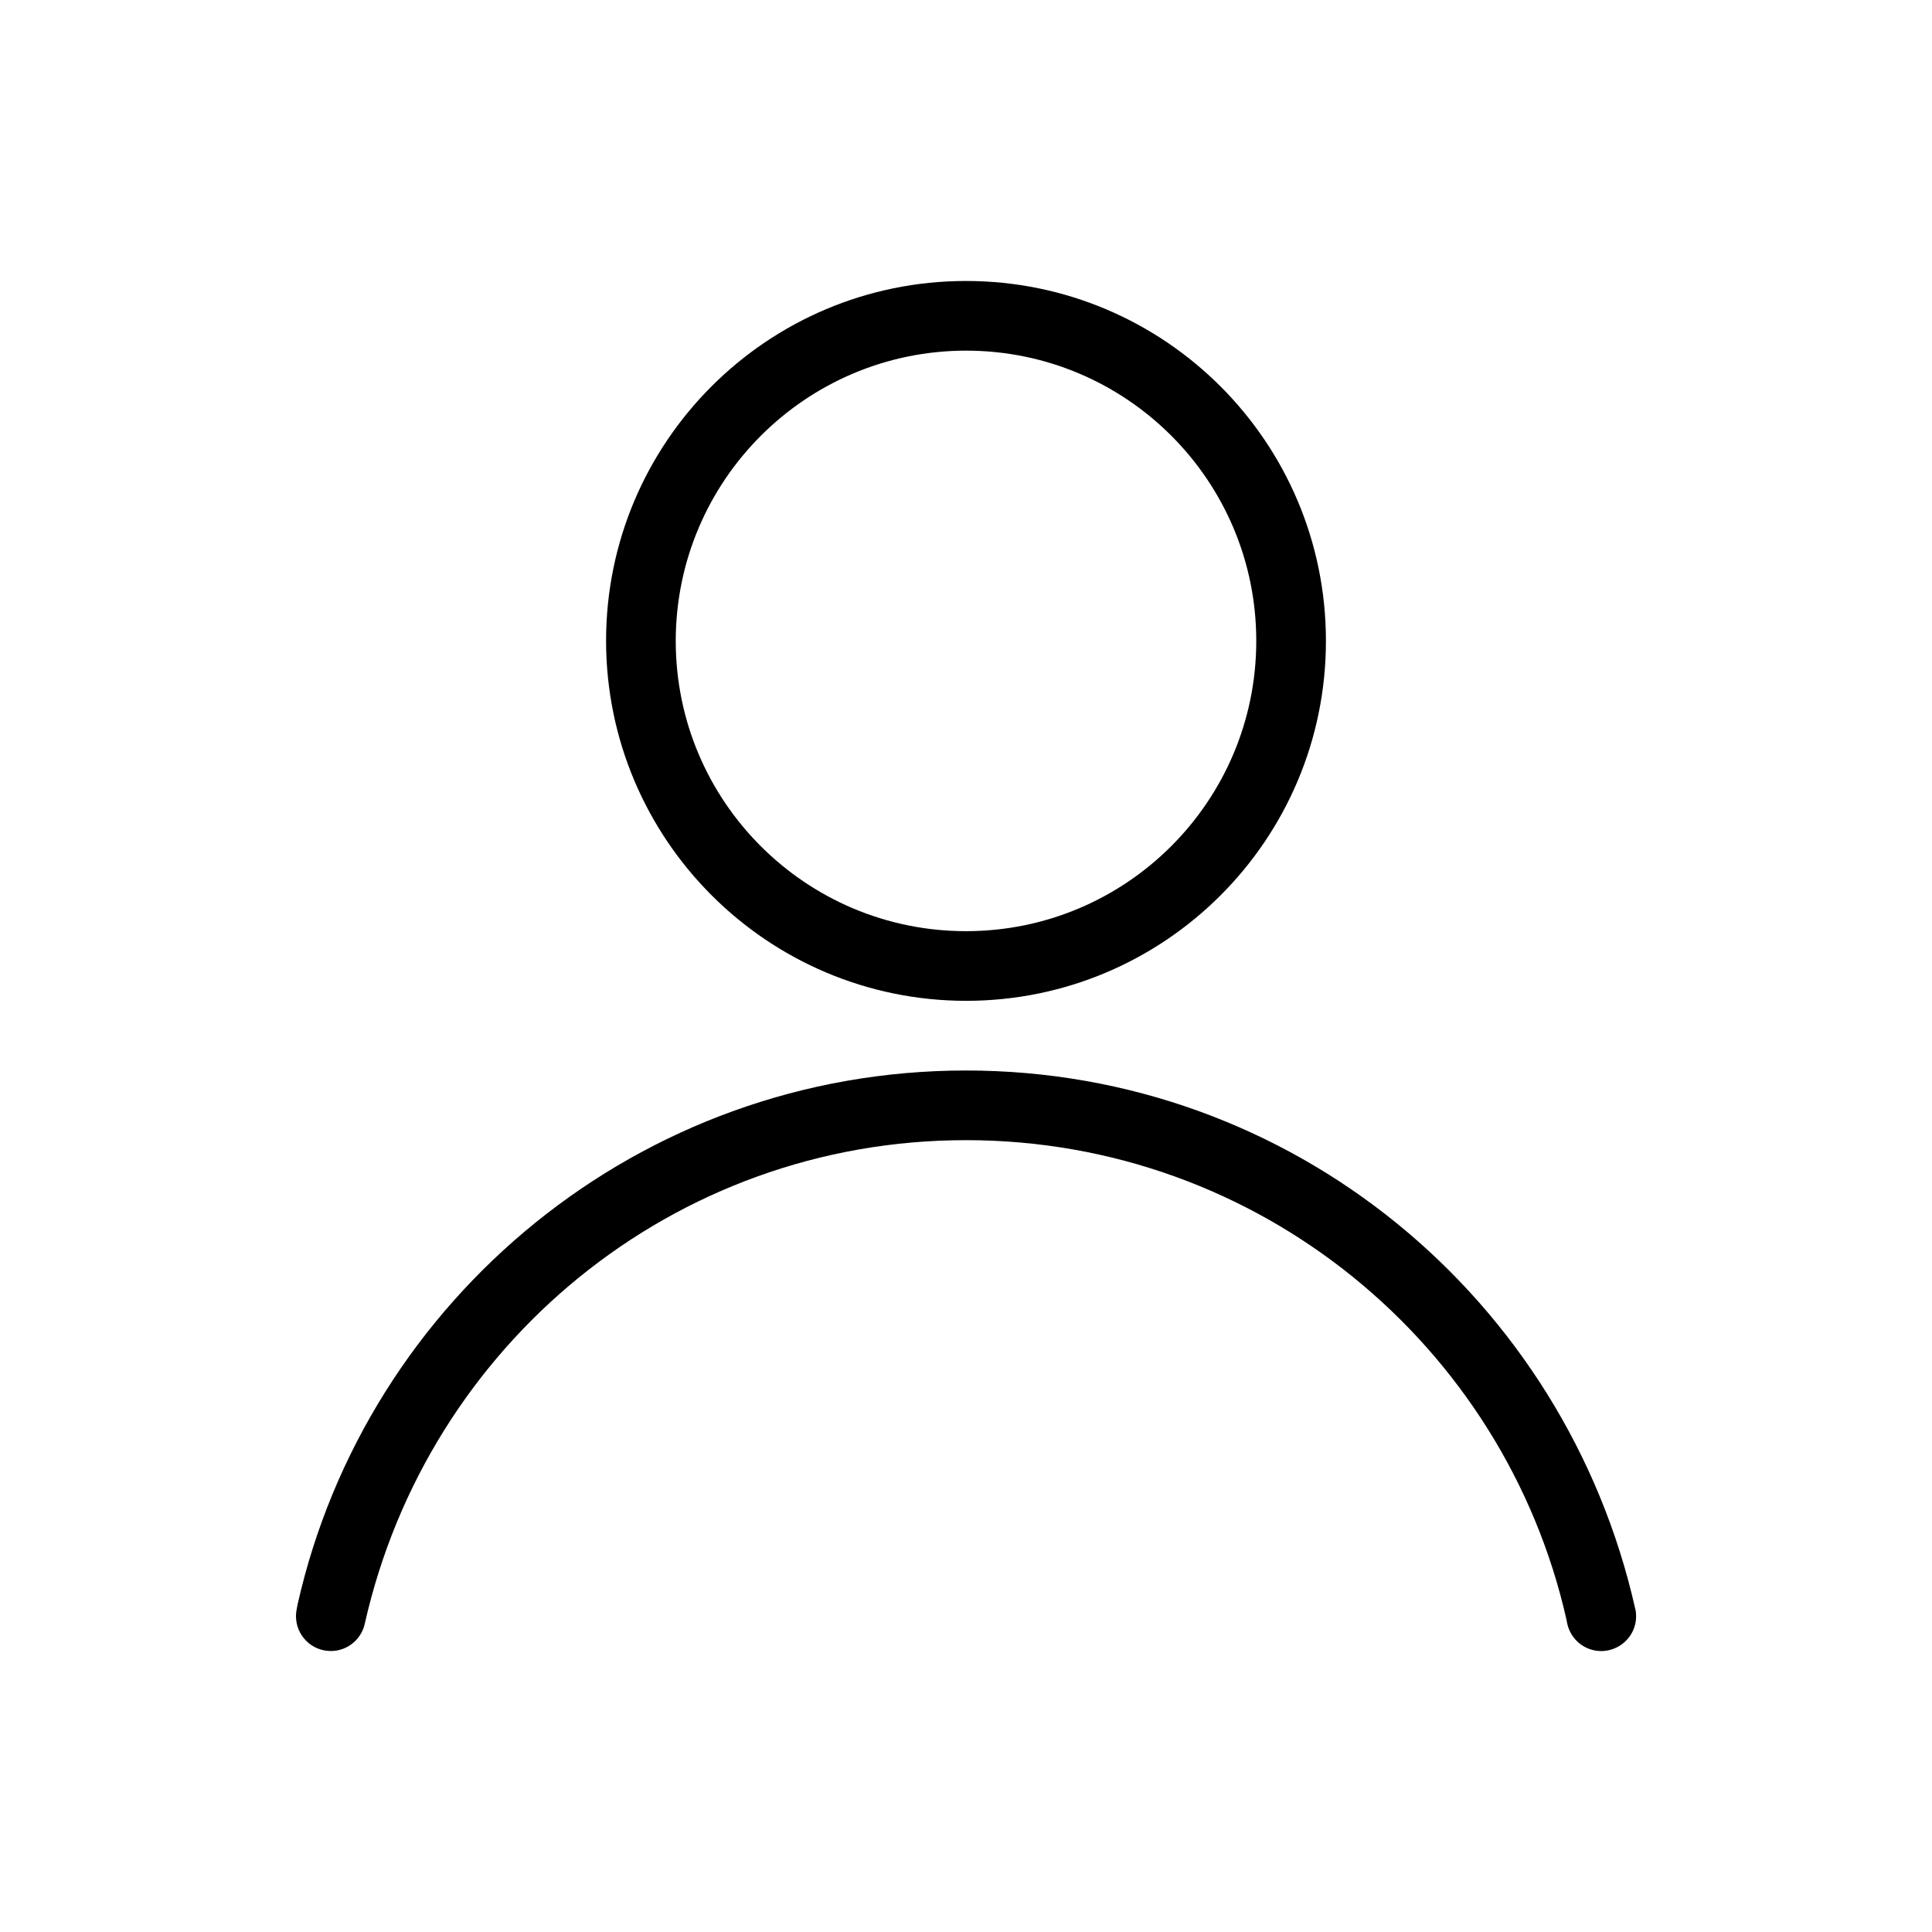
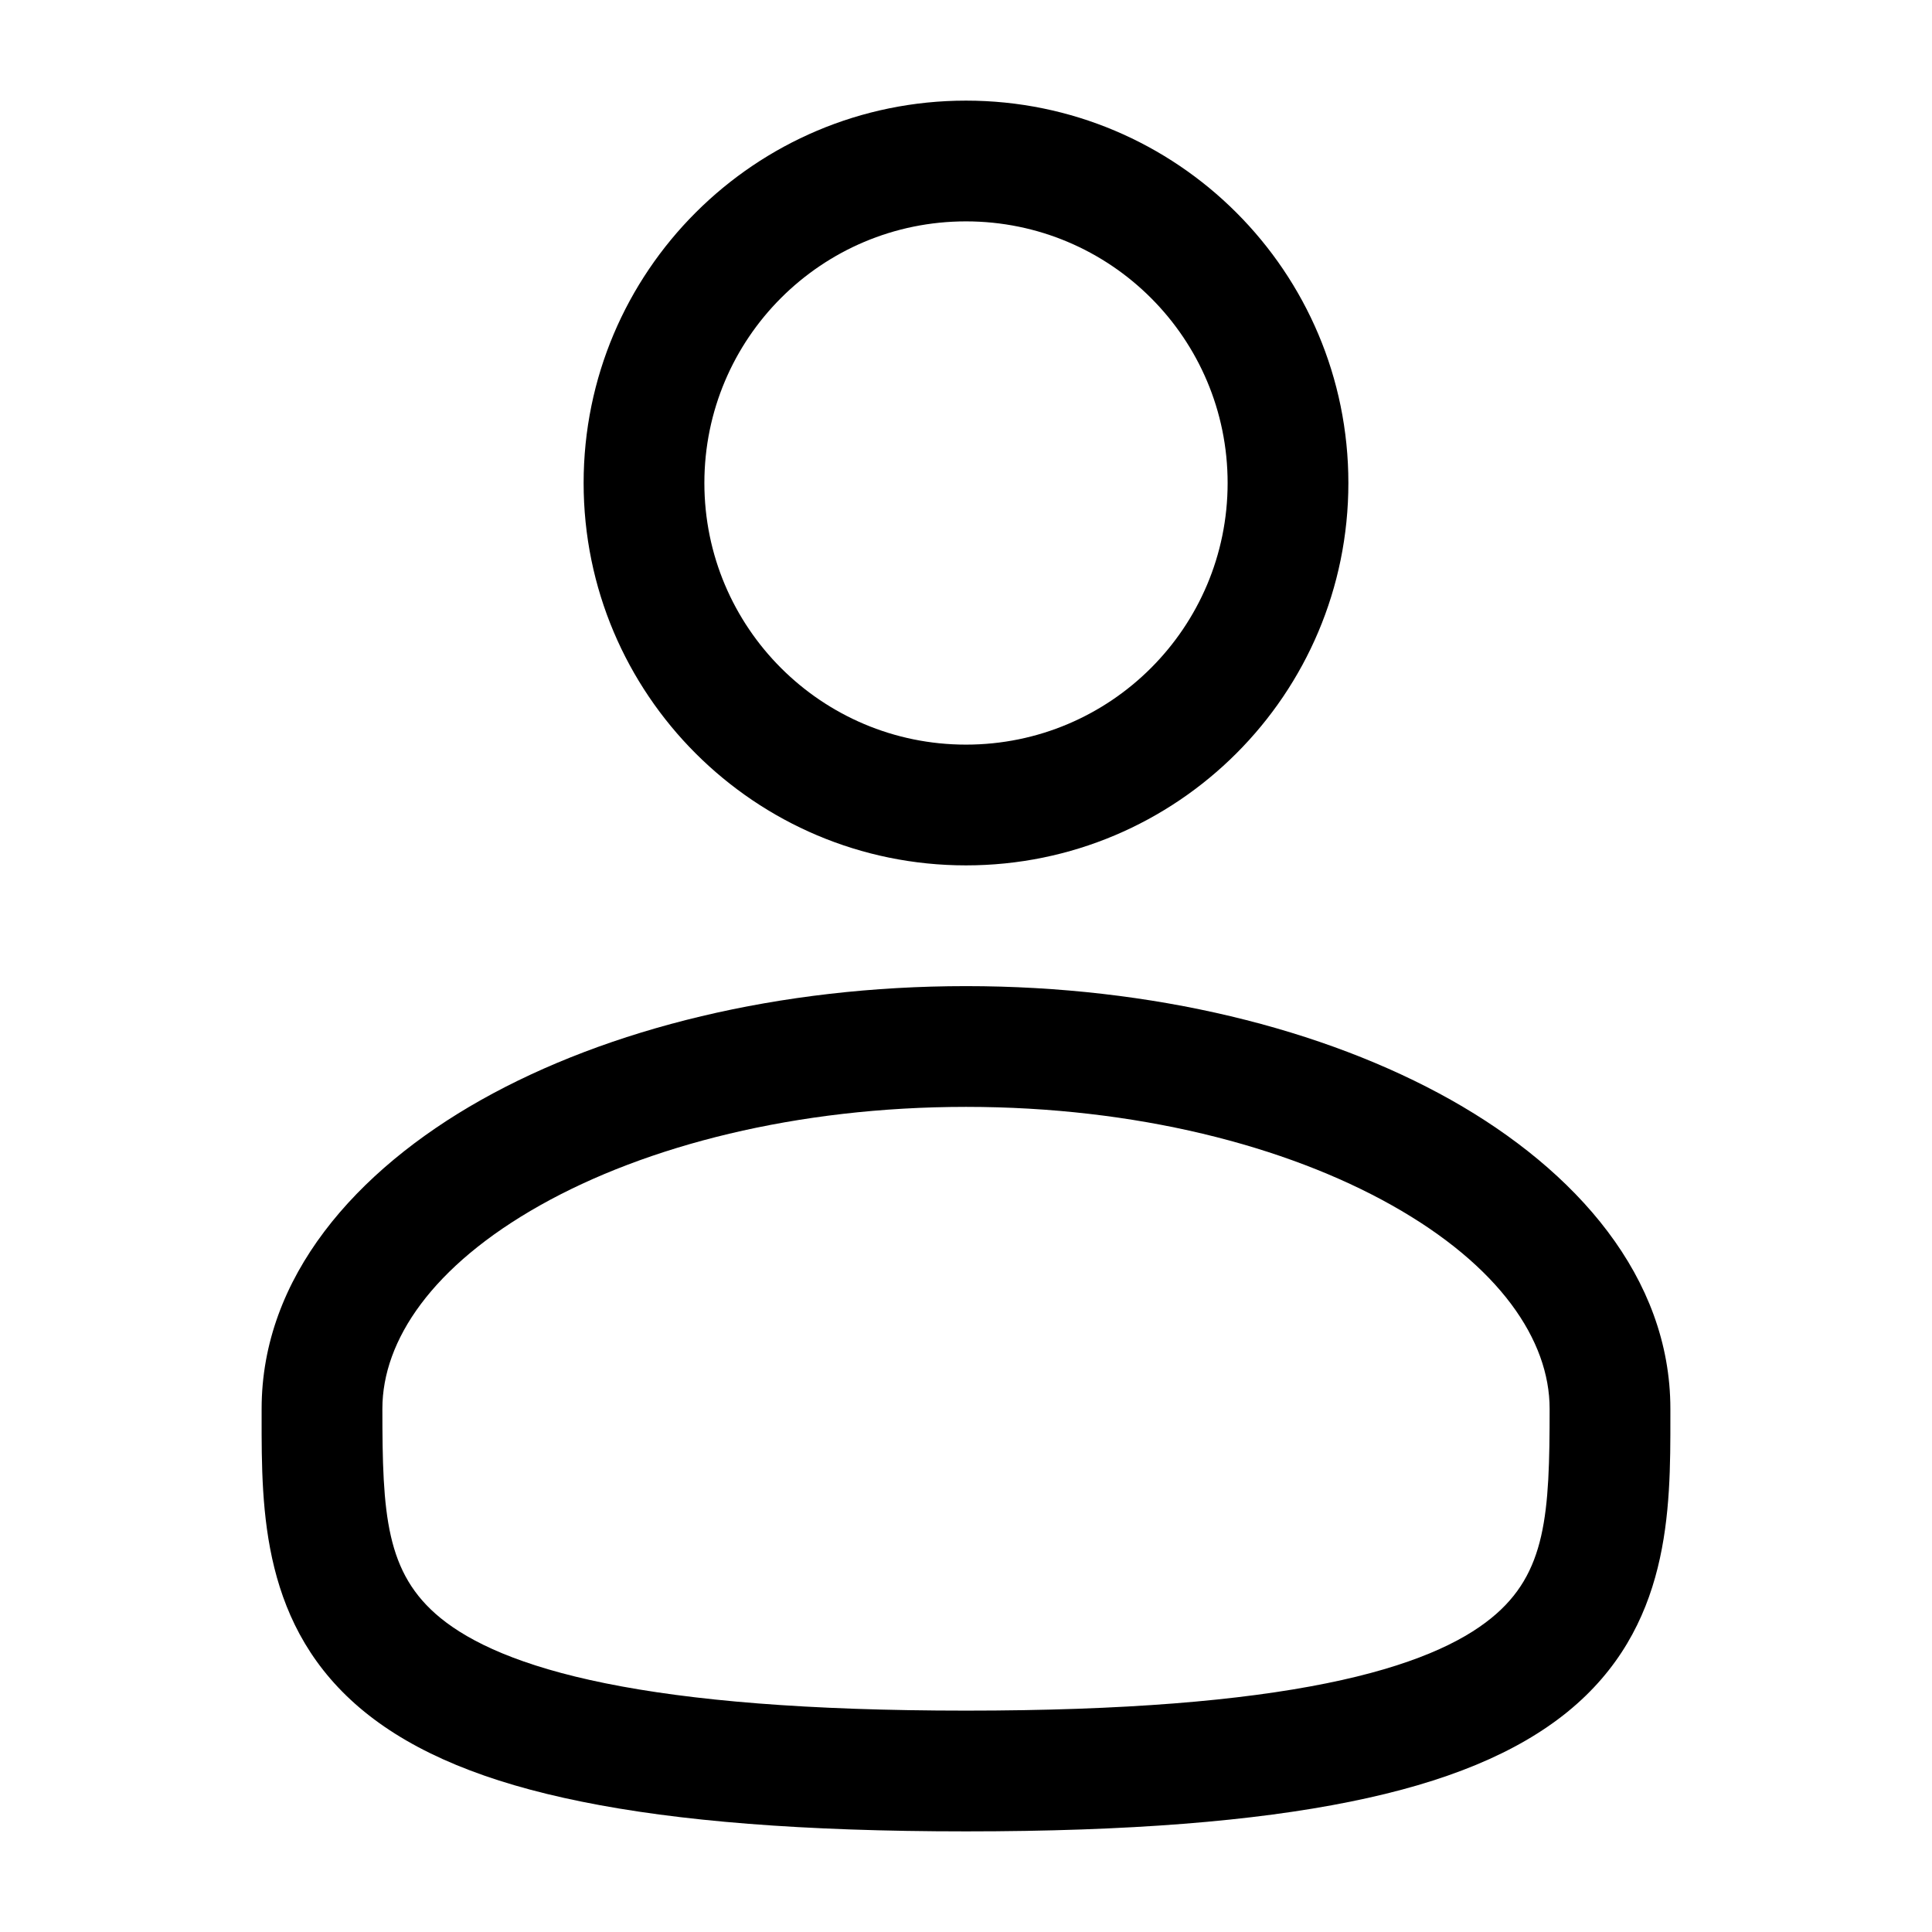
- <svg xmlns="http://www.w3.org/2000/svg" fill="#000000" width="64px" height="64px" viewBox="-4.8 -4.8 41.60 41.60" class="icon-account" version="1.1">
-   <g stroke-width="0" />
-   <g stroke-linecap="round" stroke-linejoin="round" />
-   <g>
-     <path d="M16 16.75c4.28 0 7.75-3.47 7.75-7.75s-3.47-7.75-7.75-7.75c-4.28 0-7.75 3.47-7.75 7.75v0c0.005 4.278 3.472 7.745 7.75 7.75h0zM16 2.75c3.452 0 6.25 2.798 6.25 6.25s-2.798 6.25-6.25 6.25c-3.452 0-6.25-2.798-6.25-6.25v0c0.004-3.45 2.8-6.246 6.25-6.25h0zM30.41 29.84c-1.503-6.677-7.383-11.59-14.41-11.59s-12.907 4.913-14.391 11.491l-0.019 0.099c-0.011 0.048-0.017 0.103-0.017 0.16 0 0.414 0.336 0.75 0.75 0.75 0.357 0 0.656-0.25 0.731-0.585l0.001-0.005c1.351-5.998 6.633-10.41 12.945-10.41s11.594 4.413 12.929 10.322l0.017 0.089c0.076 0.34 0.374 0.59 0.732 0.59 0 0 0.001 0 0.001 0h-0c0.057-0 0.112-0.007 0.165-0.019l-0.005 0.001c0.34-0.076 0.59-0.375 0.59-0.733 0-0.057-0.006-0.112-0.018-0.165l0.001 0.005z" />
-   </g>
+ <svg xmlns="http://www.w3.org/2000/svg" width="32" height="32" class="icon-account" viewBox="0 0 24 24">
+   <path fill="currentColor" fill-rule="evenodd" d="M12 1.25a4.75 4.75 0 1 0 0 9.5a4.75 4.75 0 0 0 0-9.5M8.75 6a3.25 3.25 0 1 1 6.5 0a3.25 3.25 0 0 1-6.5 0M12 12.25c-2.313 0-4.445.526-6.024 1.414C4.42 14.54 3.25 15.866 3.25 17.5v.102c-.001 1.162-.002 2.62 1.277 3.662c.629.512 1.51.877 2.7 1.117c1.192.242 2.747.369 4.773.369s3.58-.127 4.774-.369c1.19-.24 2.07-.605 2.7-1.117c1.279-1.042 1.277-2.5 1.276-3.662V17.5c0-1.634-1.17-2.96-2.725-3.836c-1.58-.888-3.711-1.414-6.025-1.414M4.75 17.5c0-.851.622-1.775 1.961-2.528c1.316-.74 3.184-1.222 5.29-1.222c2.104 0 3.972.482 5.288 1.222c1.34.753 1.961 1.677 1.961 2.528c0 1.308-.04 2.044-.724 2.6c-.37.302-.99.597-2.05.811c-1.057.214-2.502.339-4.476.339s-3.42-.125-4.476-.339c-1.06-.214-1.68-.509-2.05-.81c-.684-.557-.724-1.293-.724-2.601" clip-rule="evenodd" />
</svg>
